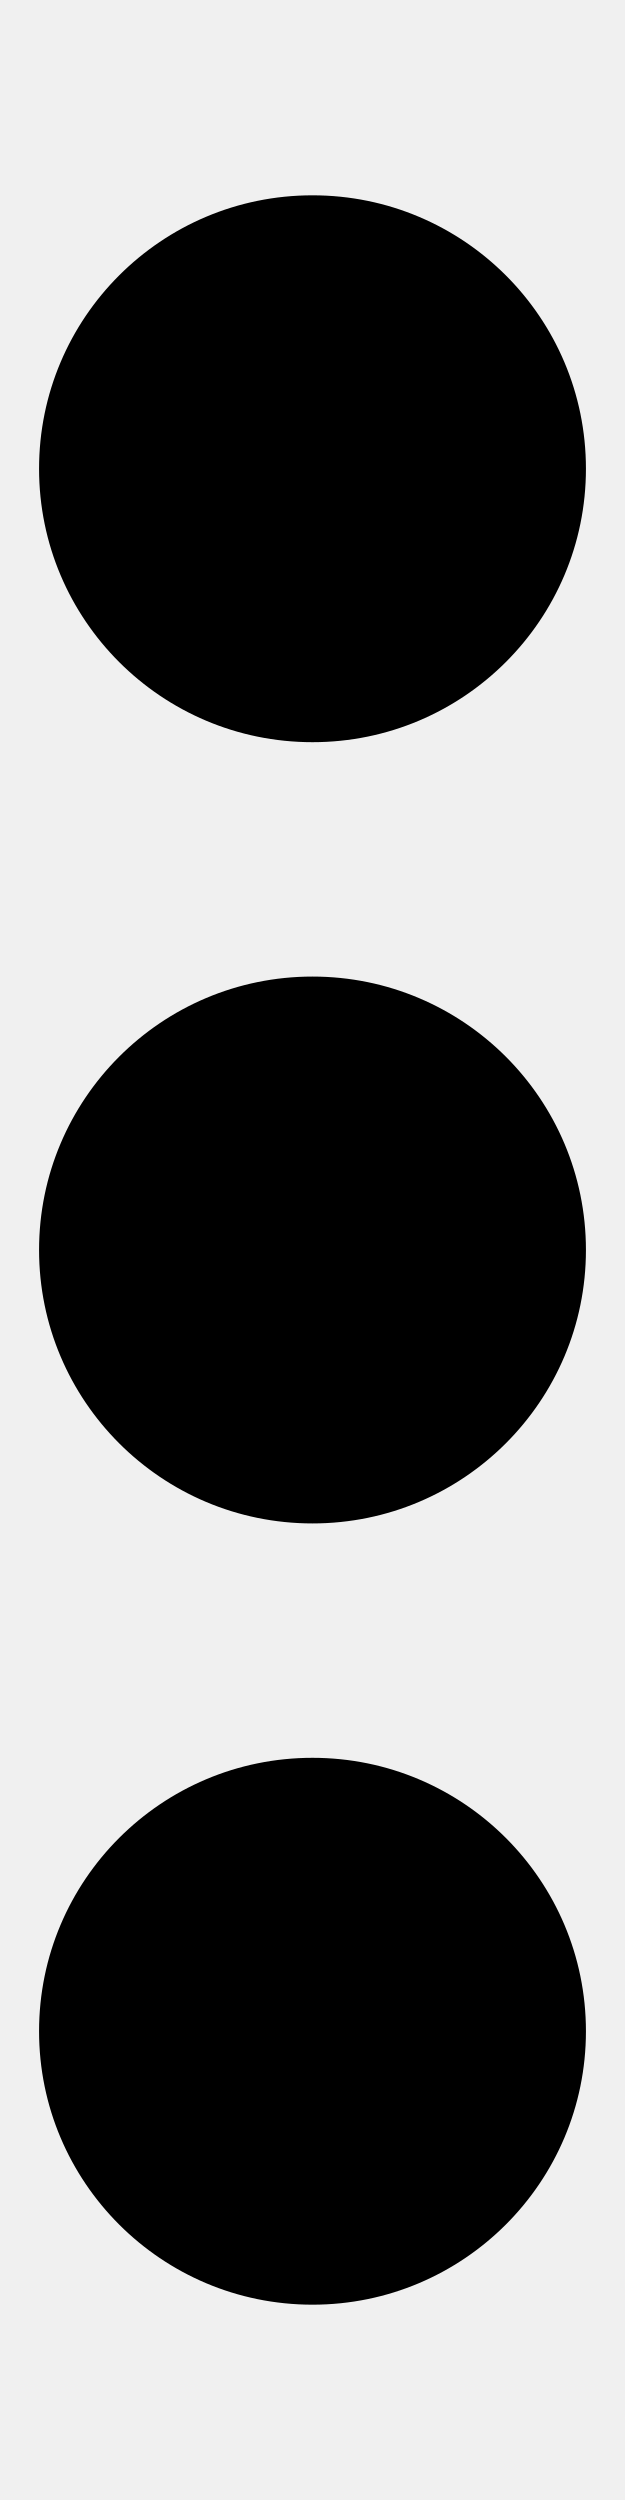
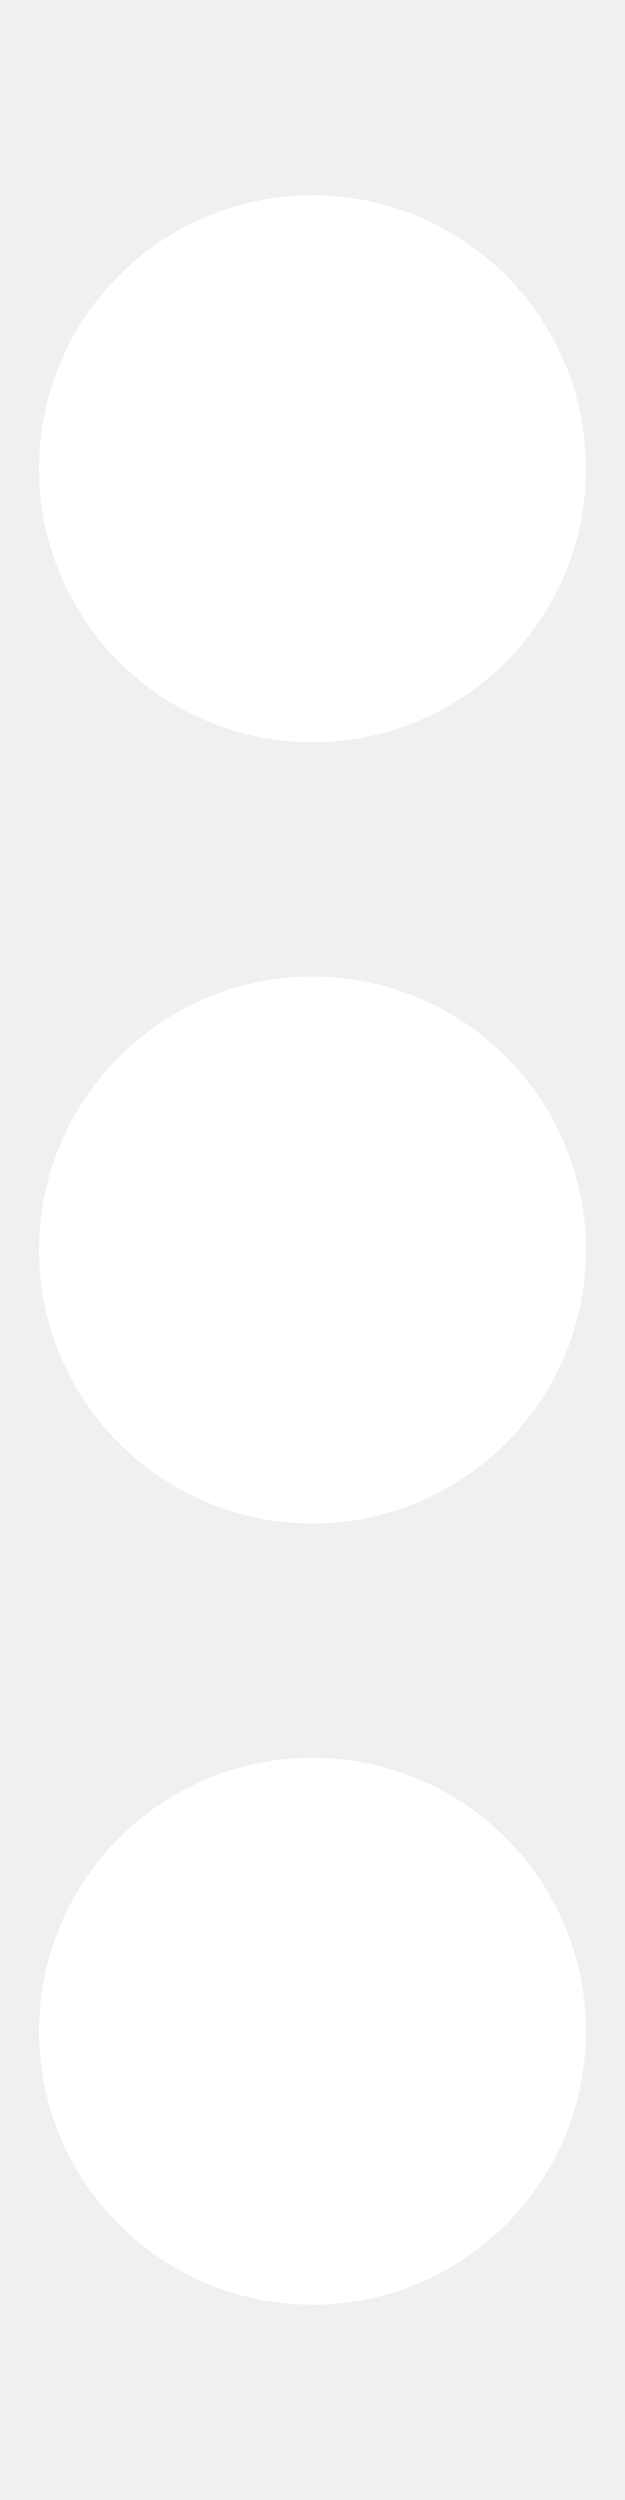
<svg xmlns="http://www.w3.org/2000/svg" viewBox="0 0 128 512">
-   <path d="M64 360C94.93 360 120 385.1 120 416C120 446.9 94.93 472 64 472C33.07 472 8 446.9 8 416C8 385.1 33.07 360 64 360zM64 200C94.93 200 120 225.1 120 256C120 286.9 94.93 312 64 312C33.07 312 8 286.9 8 256C8 225.1 33.07 200 64 200zM64 152C33.07 152 8 126.9 8 96C8 65.07 33.07 40 64 40C94.93 40 120 65.07 120 96C120 126.9 94.93 152 64 152z" />
+   <path fill="#fff" d="M64 360C94.93 360 120 385.1 120 416C120 446.9 94.93 472 64 472C33.07 472 8 446.9 8 416C8 385.1 33.07 360 64 360zM64 200C94.93 200 120 225.1 120 256C120 286.9 94.93 312 64 312C33.07 312 8 286.9 8 256C8 225.1 33.07 200 64 200zM64 152C33.07 152 8 126.9 8 96C8 65.07 33.07 40 64 40C94.93 40 120 65.07 120 96C120 126.9 94.93 152 64 152z" />
</svg>
